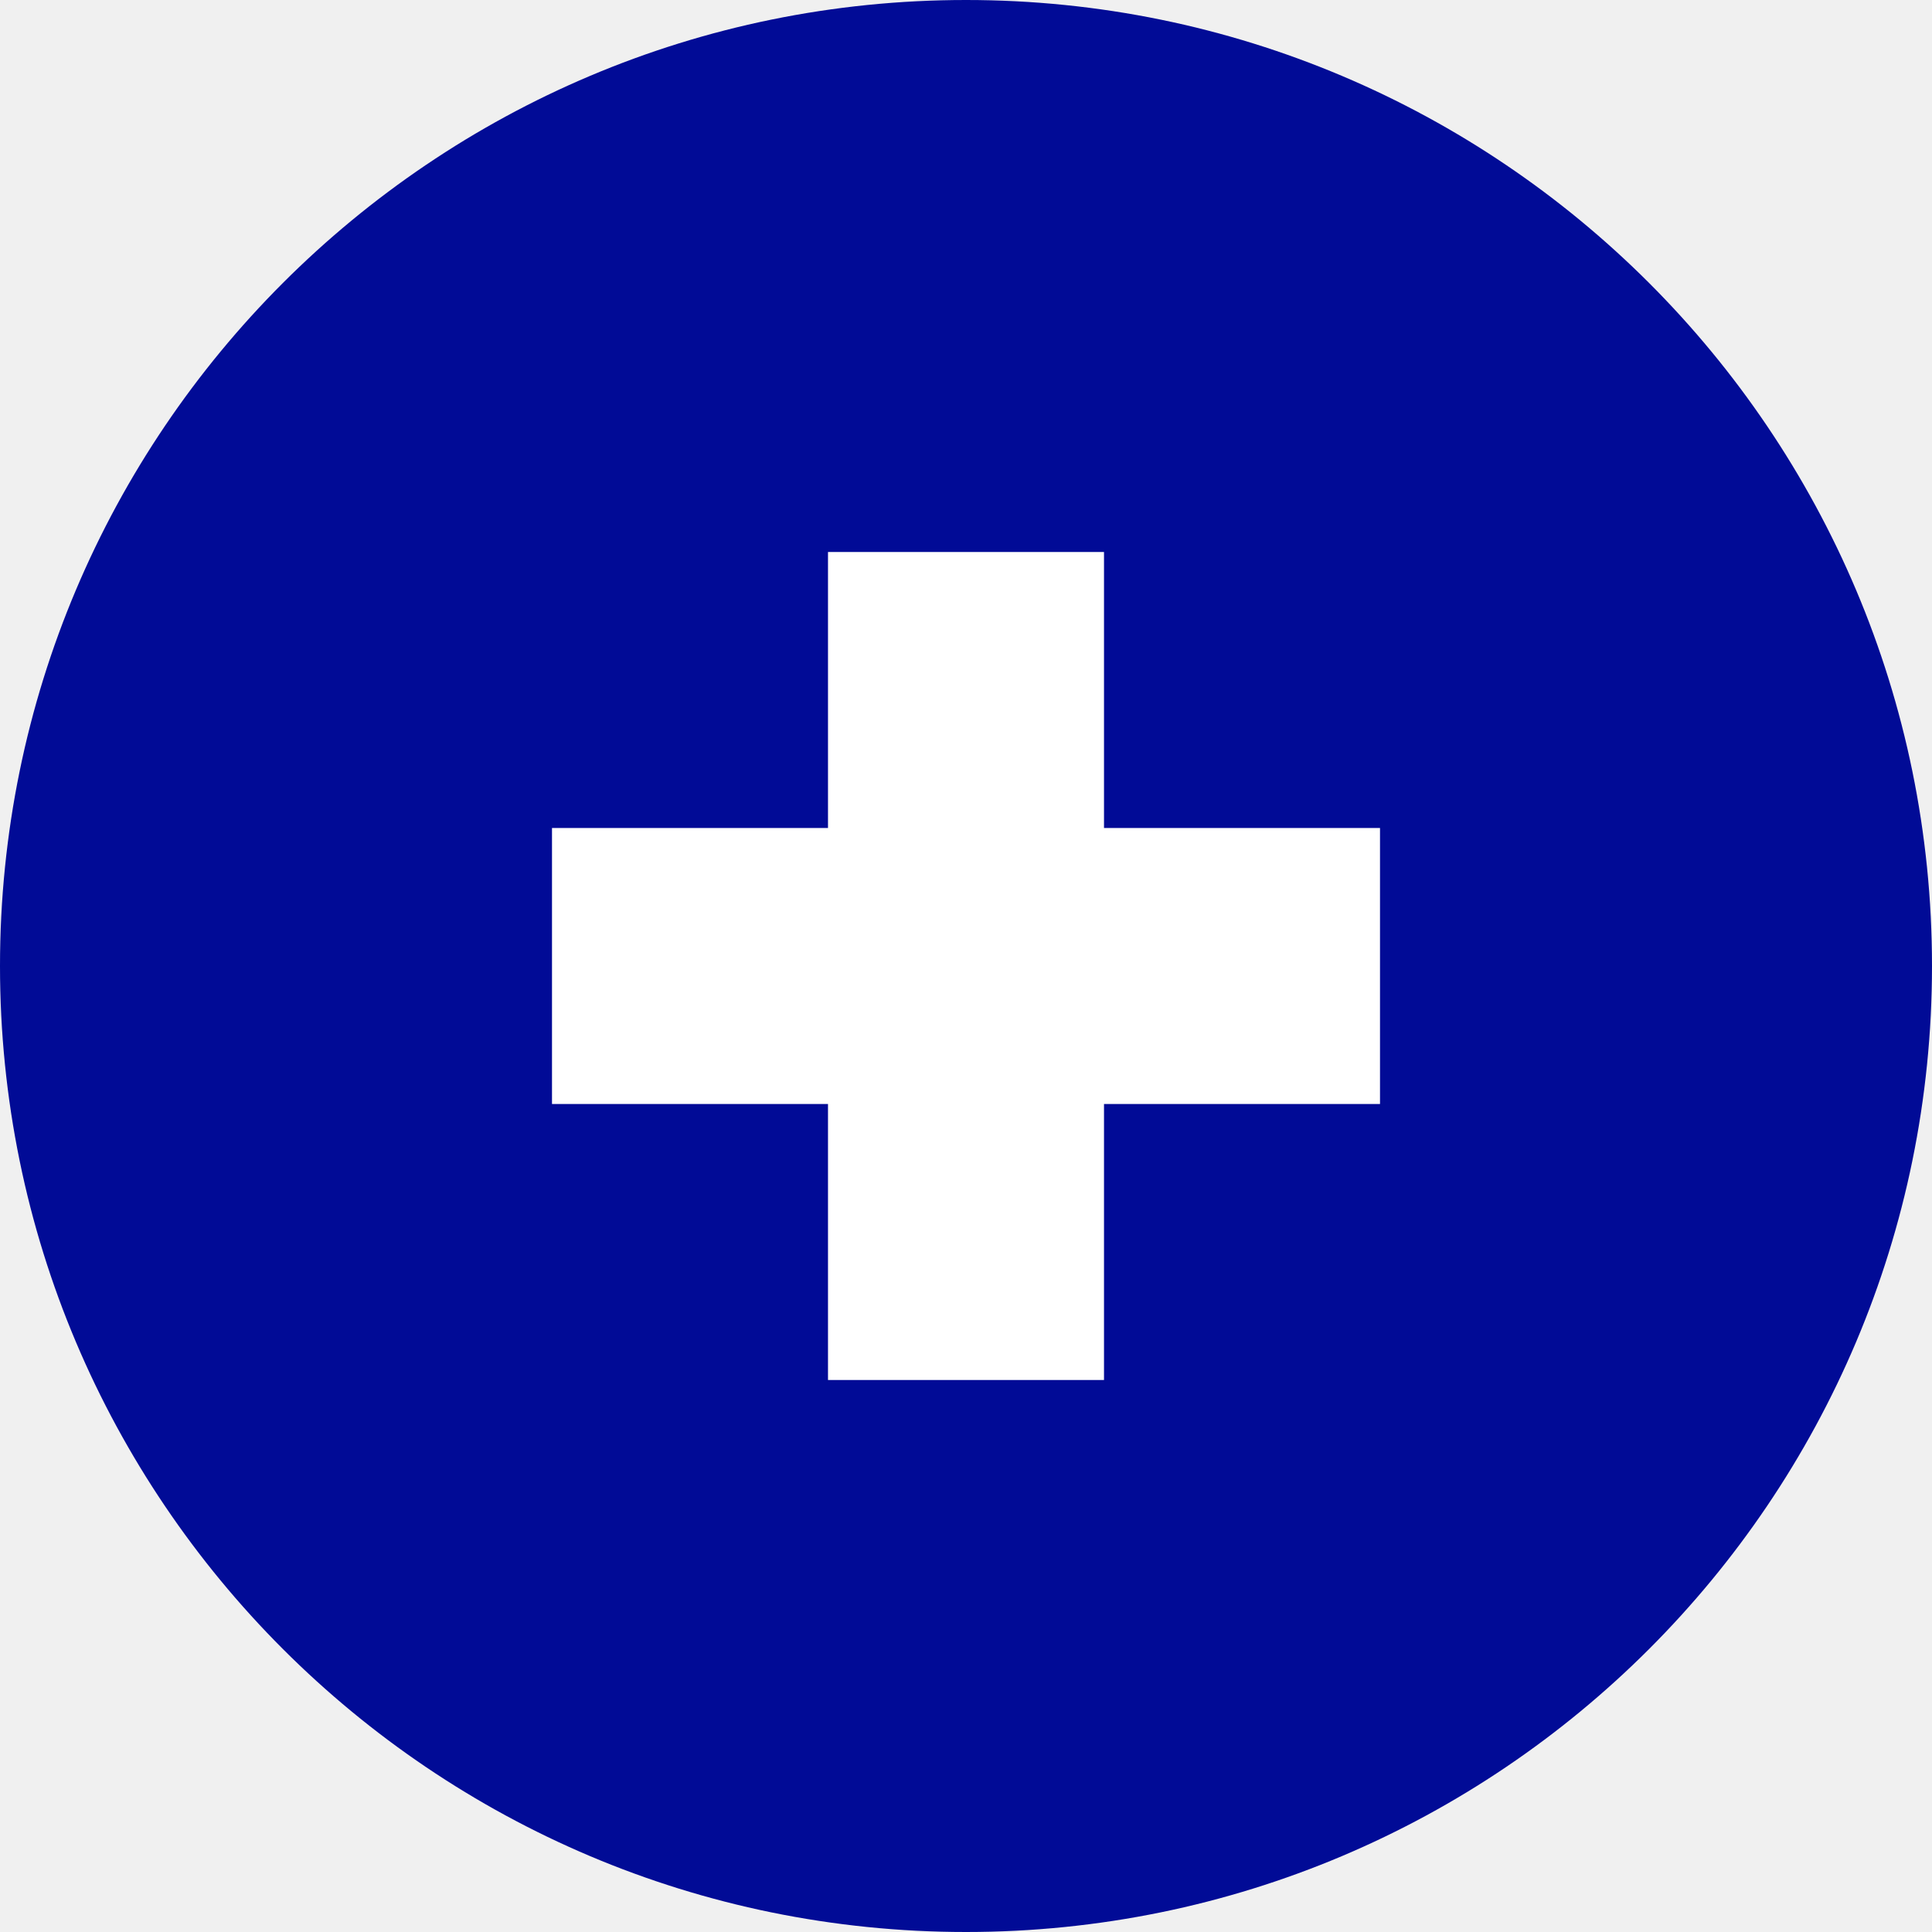
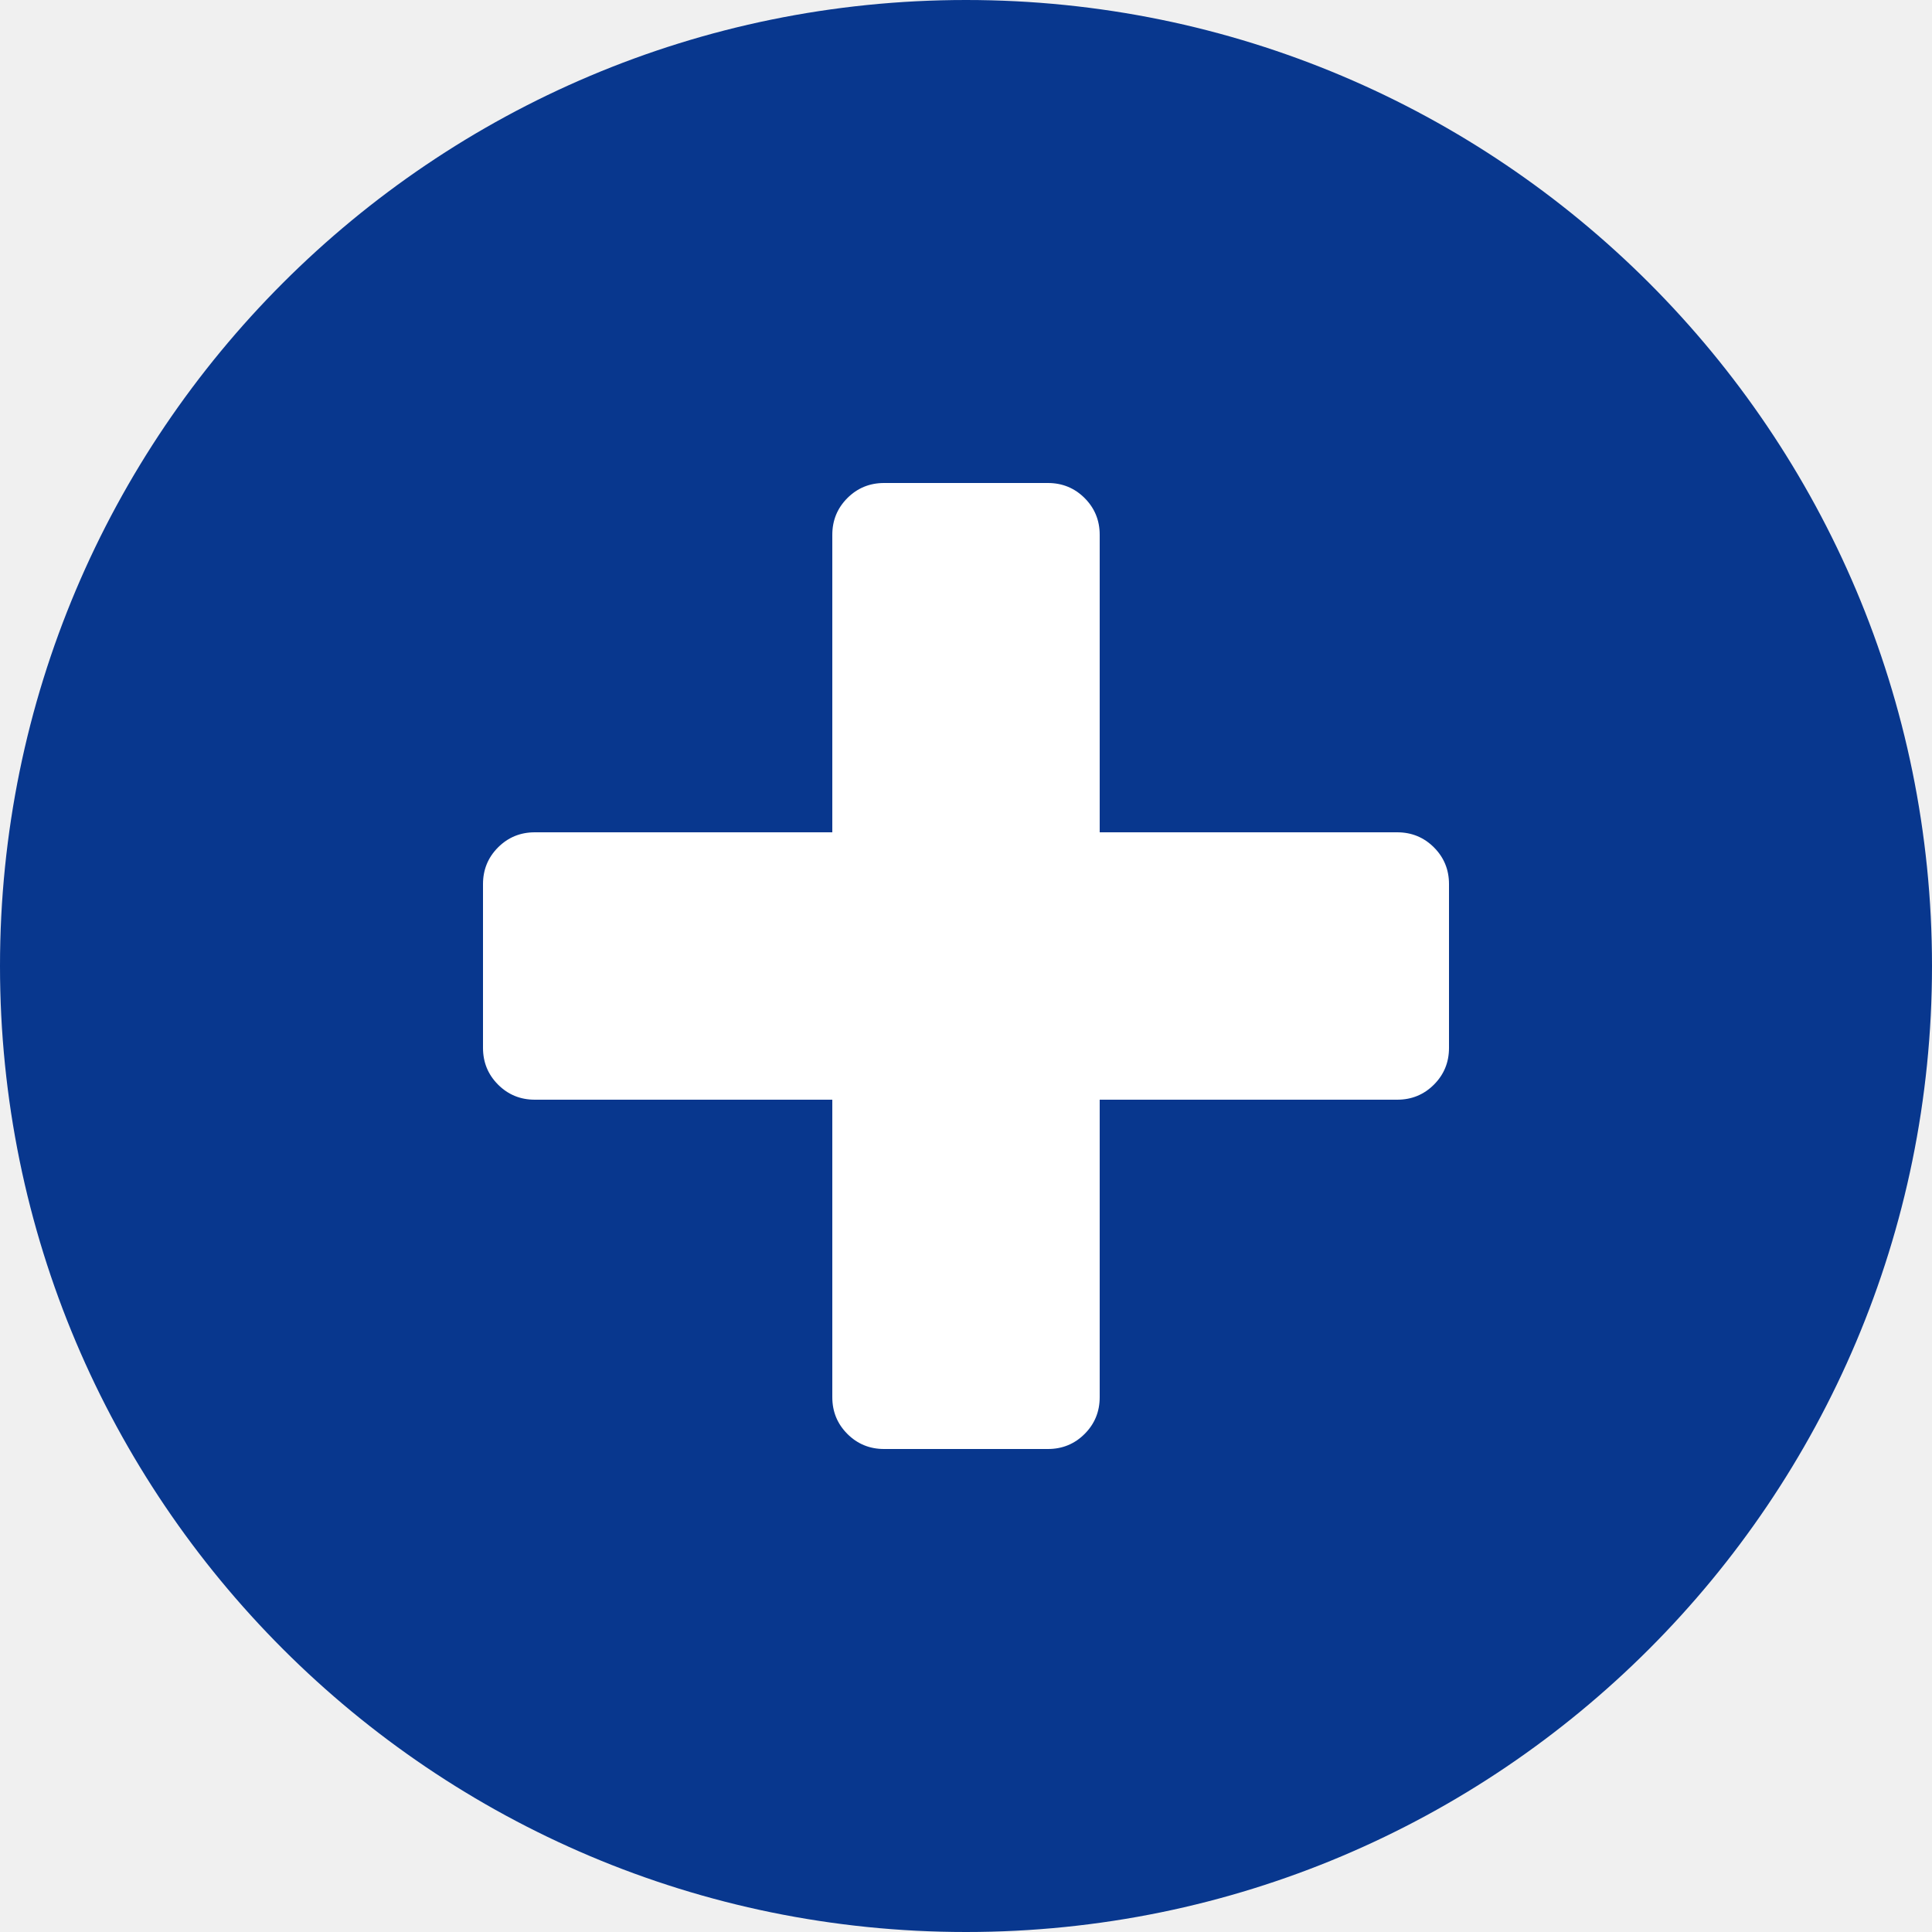
- <svg xmlns="http://www.w3.org/2000/svg" width="14px" height="14px" viewBox="0 0 14 14" version="1.1">
+ <svg xmlns="http://www.w3.org/2000/svg" width="20px" height="20px" viewBox="0 0 20 20" version="1.1">
  <defs />
-   <g id="Symbols" stroke="none" stroke-width="1" fill="none" fill-rule="evenodd">
-     <g id="icons/misc/+">
-       <circle id="Oval" fill="#010B96" cx="7" cy="7" r="7" />
-       <rect id="Rectangle-3-Copy" fill="#FFFFFF" x="4" y="6" width="6" height="2" />
-       <rect id="Rectangle-3-Copy" fill="#FFFFFF" transform="translate(7, 7) rotate(-270) translate(-7, -7) " x="4" y="6" width="6" height="2" />
-     </g>
+   <g id="icons/misc/+" stroke="none" stroke-width="1" fill="none" fill-rule="evenodd">
+     <circle id="Oval" fill="#08378E" cx="10" cy="10" r="10" />
+     <path d="M15,10.848 C15,10.997 14.948,11.124 14.844,11.228 C14.74,11.332 14.613,11.384 14.464,11.384 L11.384,11.384 L11.384,14.464 C11.384,14.613 11.332,14.74 11.228,14.844 C11.124,14.948 10.997,15 10.848,15 L9.152,15 C9.003,15 8.876,14.948 8.772,14.844 C8.668,14.74 8.616,14.613 8.616,14.464 L8.616,11.384 L5.536,11.384 C5.387,11.384 5.26,11.332 5.156,11.228 C5.052,11.124 5,10.997 5,10.848 L5,9.152 C5,9.003 5.052,8.876 5.156,8.772 C5.26,8.668 5.387,8.616 5.536,8.616 L8.616,8.616 L8.616,5.536 C8.616,5.387 8.668,5.26 8.772,5.156 C8.876,5.052 9.003,5 9.152,5 L10.848,5 C10.997,5 11.124,5.052 11.228,5.156 C11.332,5.26 11.384,5.387 11.384,5.536 L11.384,8.616 L14.464,8.616 C14.613,8.616 14.74,8.668 14.844,8.772 C14.948,8.876 15,9.003 15,9.152 L15,10.848 Z" id="plus" fill="#FFFFFF" />
  </g>
</svg>
